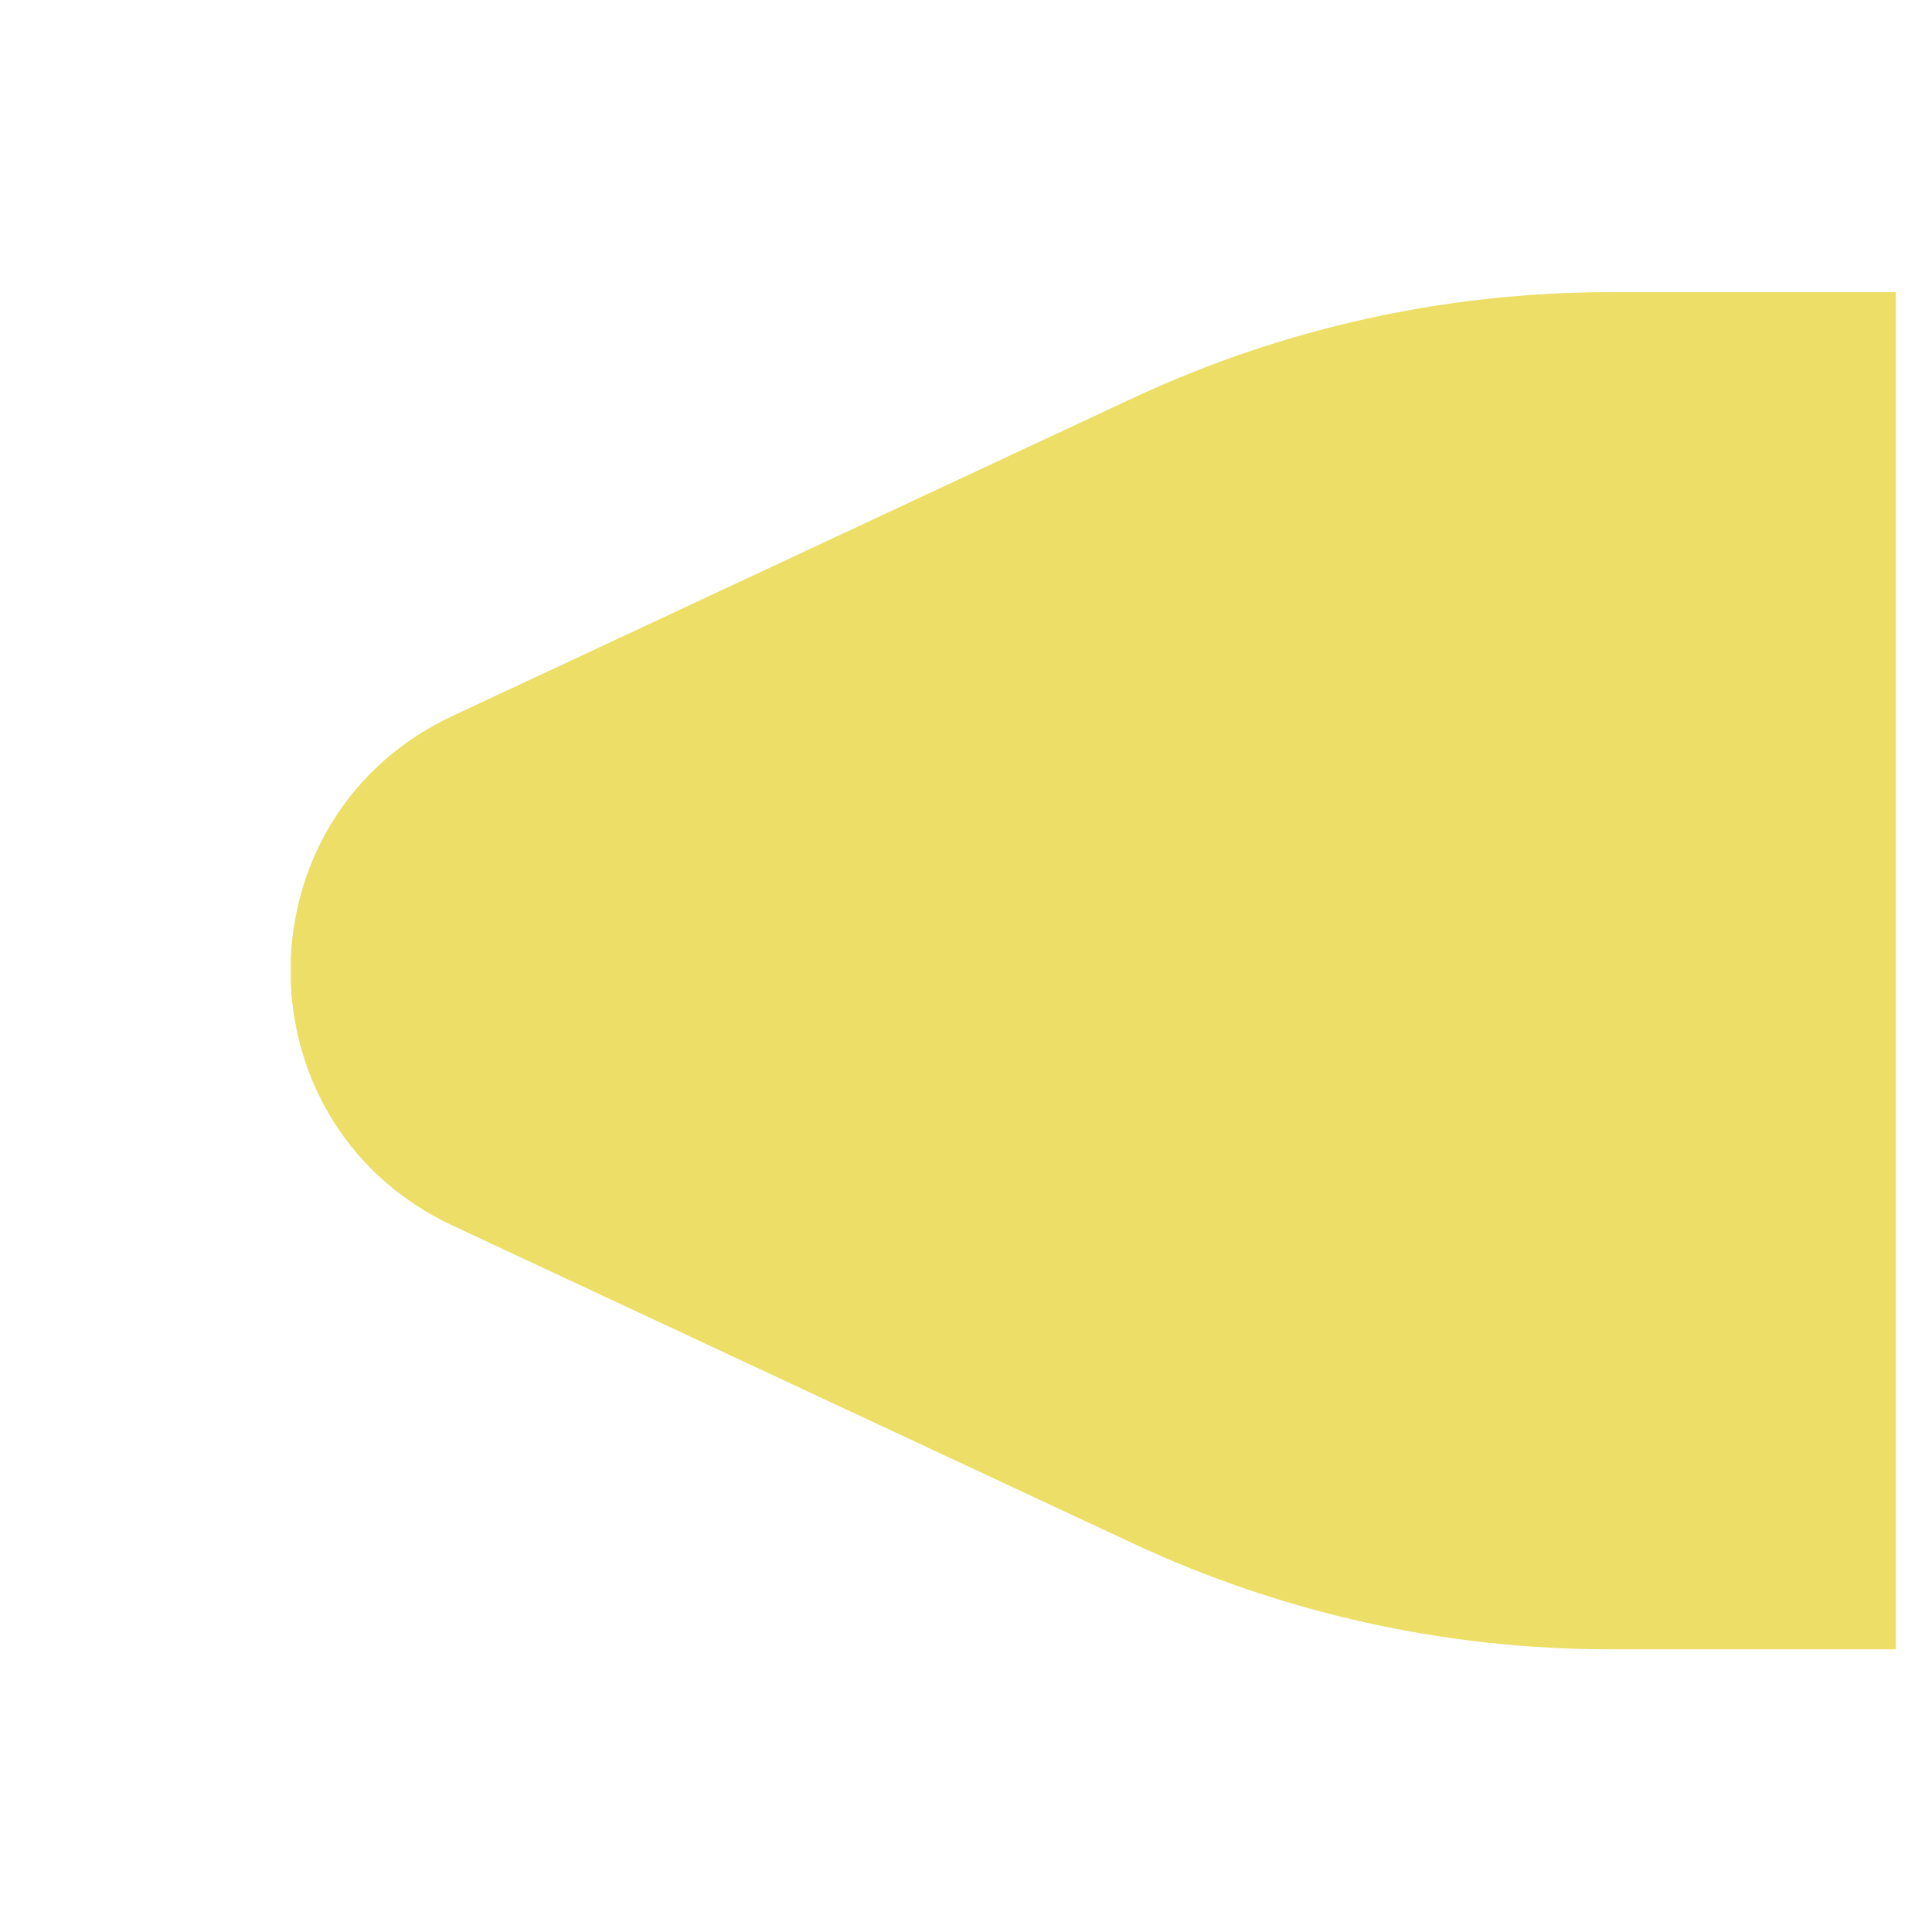
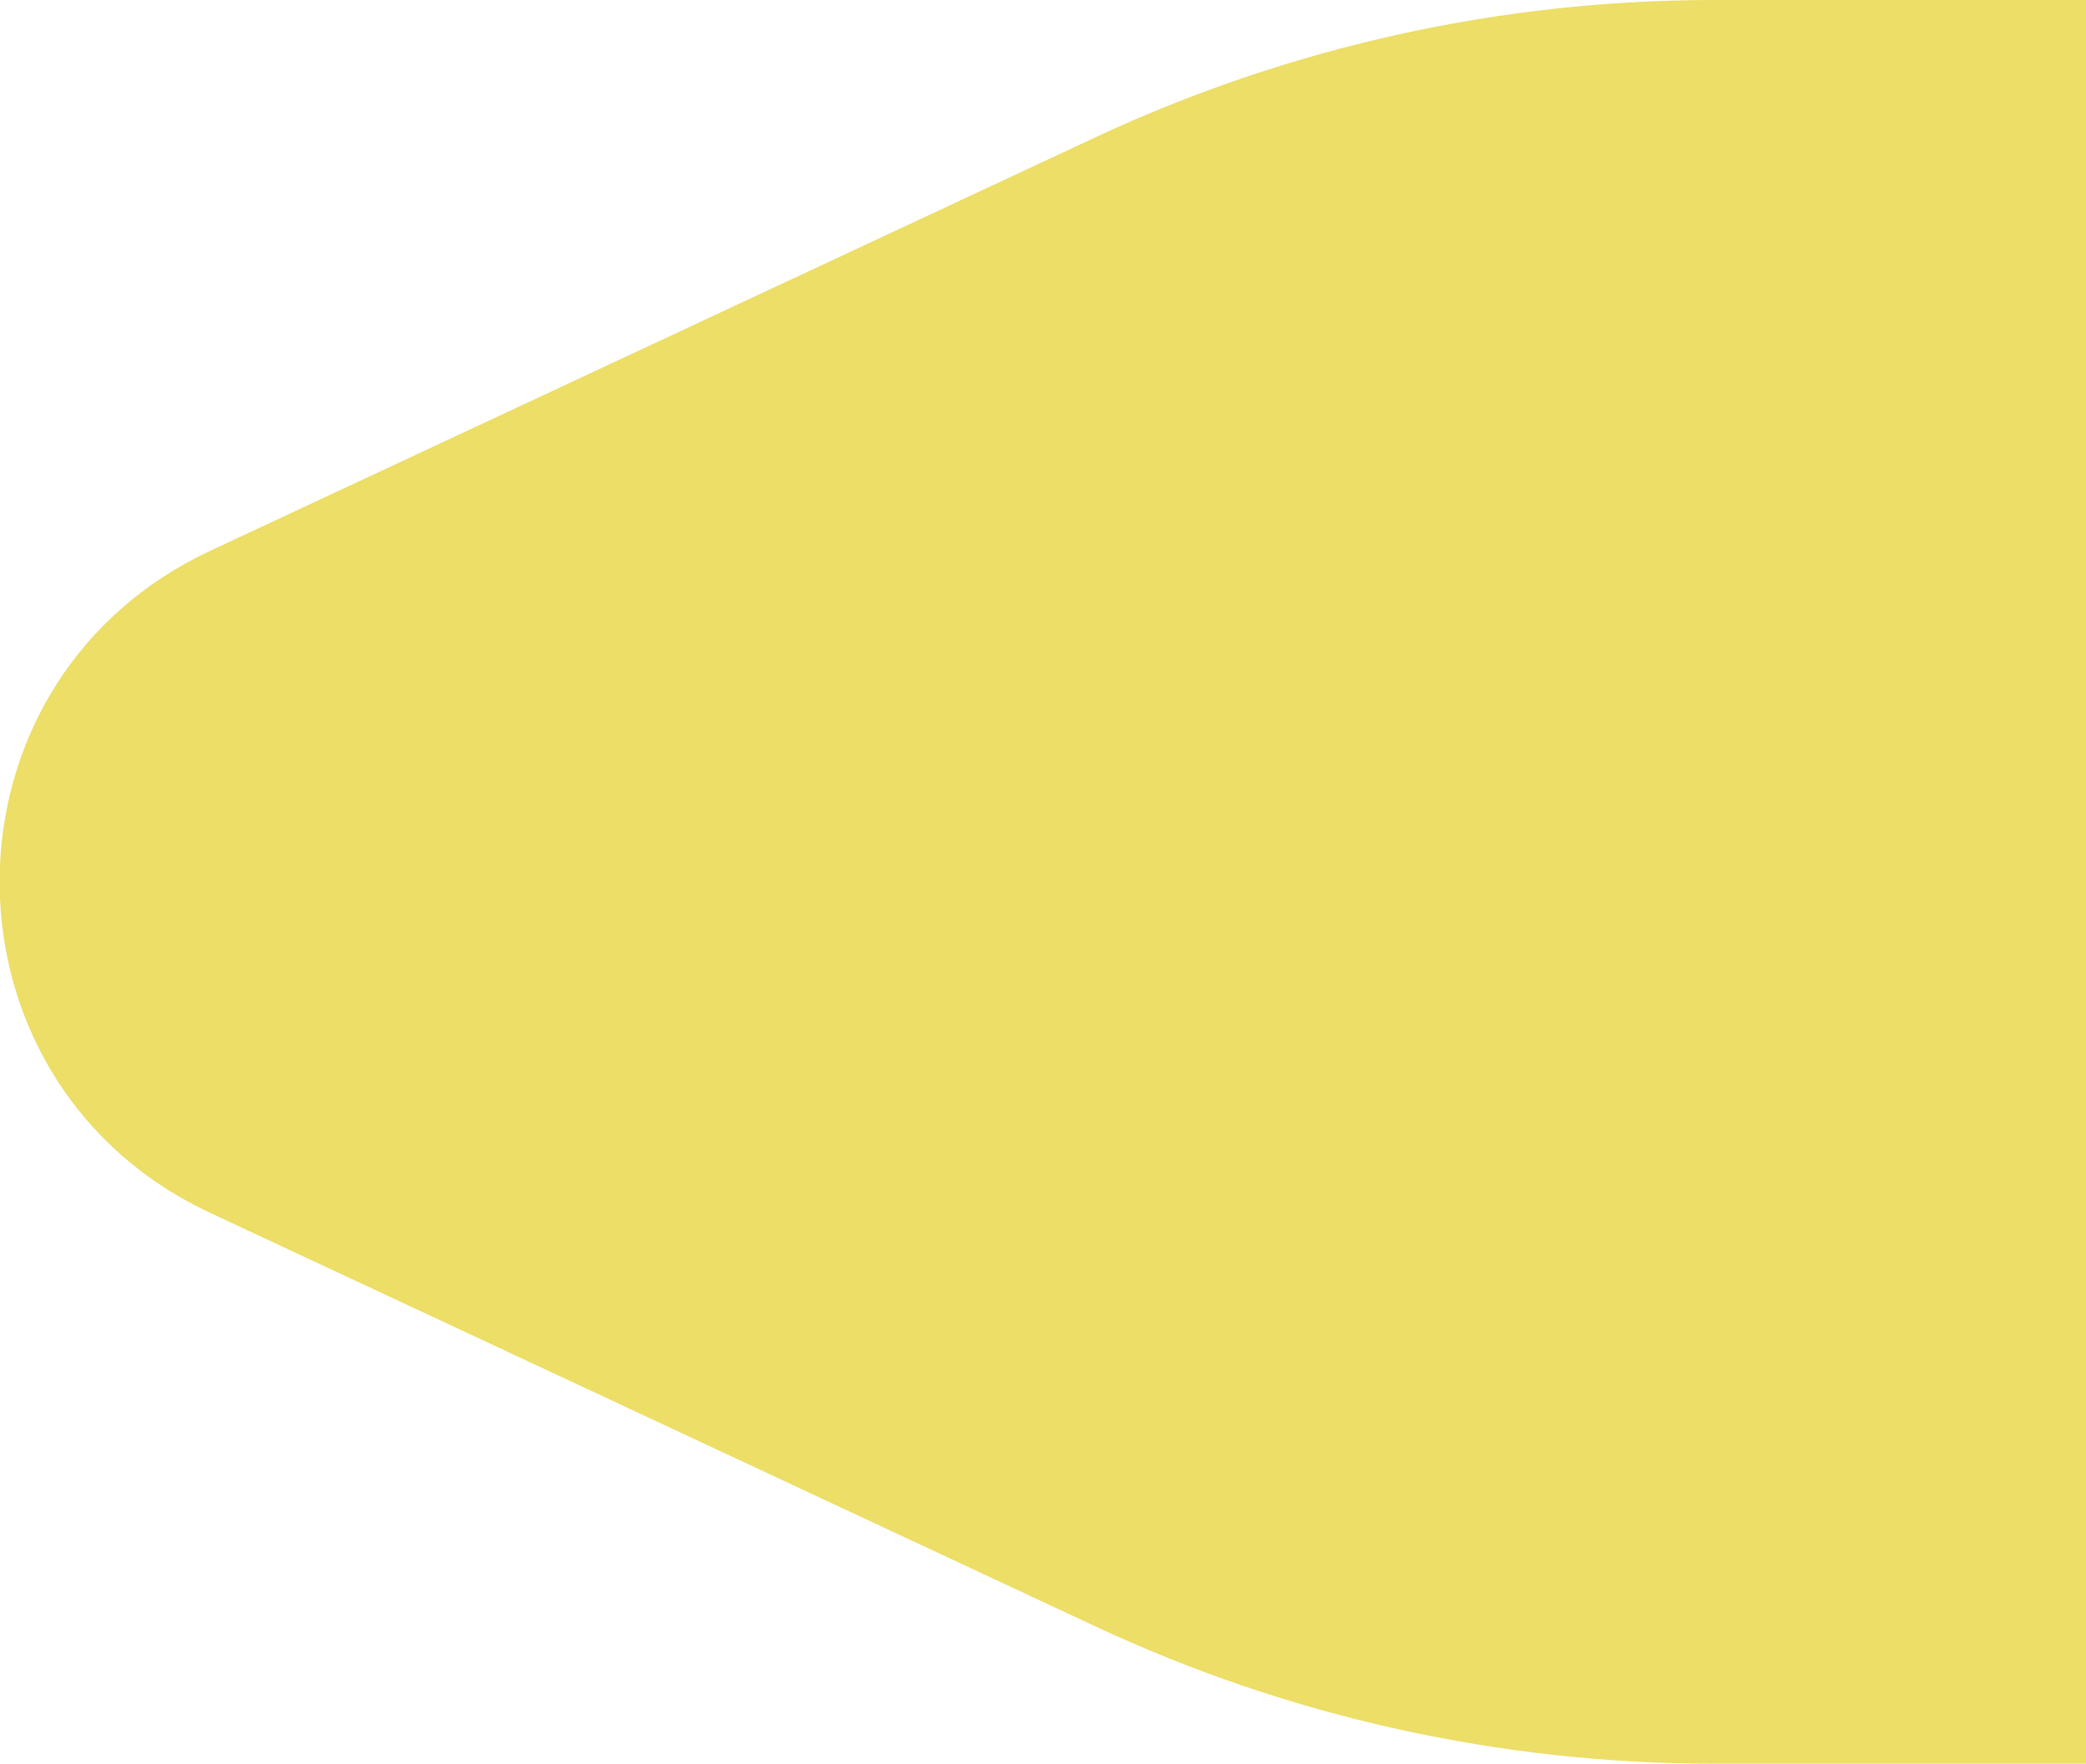
- <svg xmlns="http://www.w3.org/2000/svg" viewBox="0 0 30 30" fill="none">
-   <mask id="mask0_112_148" style="mask-type:alpha" maskUnits="userSpaceOnUse" x="0" y="0" width="30" height="30">
-     <rect x="29.441" y="29.461" width="28.775" height="28.775" transform="rotate(-180 29.4405 29.4609)" fill="#D9D9D9" />
-   </mask>
-   <g mask="url(#mask0_112_148)">
-     <path d="M4.516 14.869C4.585 13.351 5.424 11.865 7.033 11.114L17.597 6.179C19.913 5.098 22.439 4.537 24.995 4.537L29.441 4.537L29.441 25.61L24.995 25.61C22.439 25.61 19.913 25.049 17.597 23.968L7.033 19.033C5.424 18.282 4.585 16.796 4.516 15.278L4.516 14.869Z" fill="#ECDE66" />
+ <svg xmlns="http://www.w3.org/2000/svg" id="Layer_2" data-name="Layer 2" viewBox="0 0 59.14 50">
+   <defs>
+     <style>
+       .cls-1 {
+         fill: #ecde66;
+         stroke-width: 0px;
+       }
+     </style>
+   </defs>
+   <g id="Layer_1-2" data-name="Layer 1">
+     <path class="cls-1" d="M0,24.52c.16-3.6,2.15-7.13,5.97-8.91L31.04,3.9c5.5-2.57,11.49-3.9,17.55-3.9h10.55v50h-10.55c-6.07,0-12.06-1.33-17.55-3.9l-25.07-11.71c-3.82-1.78-5.81-5.31-5.97-8.91v-.97Z" />
  </g>
</svg>
